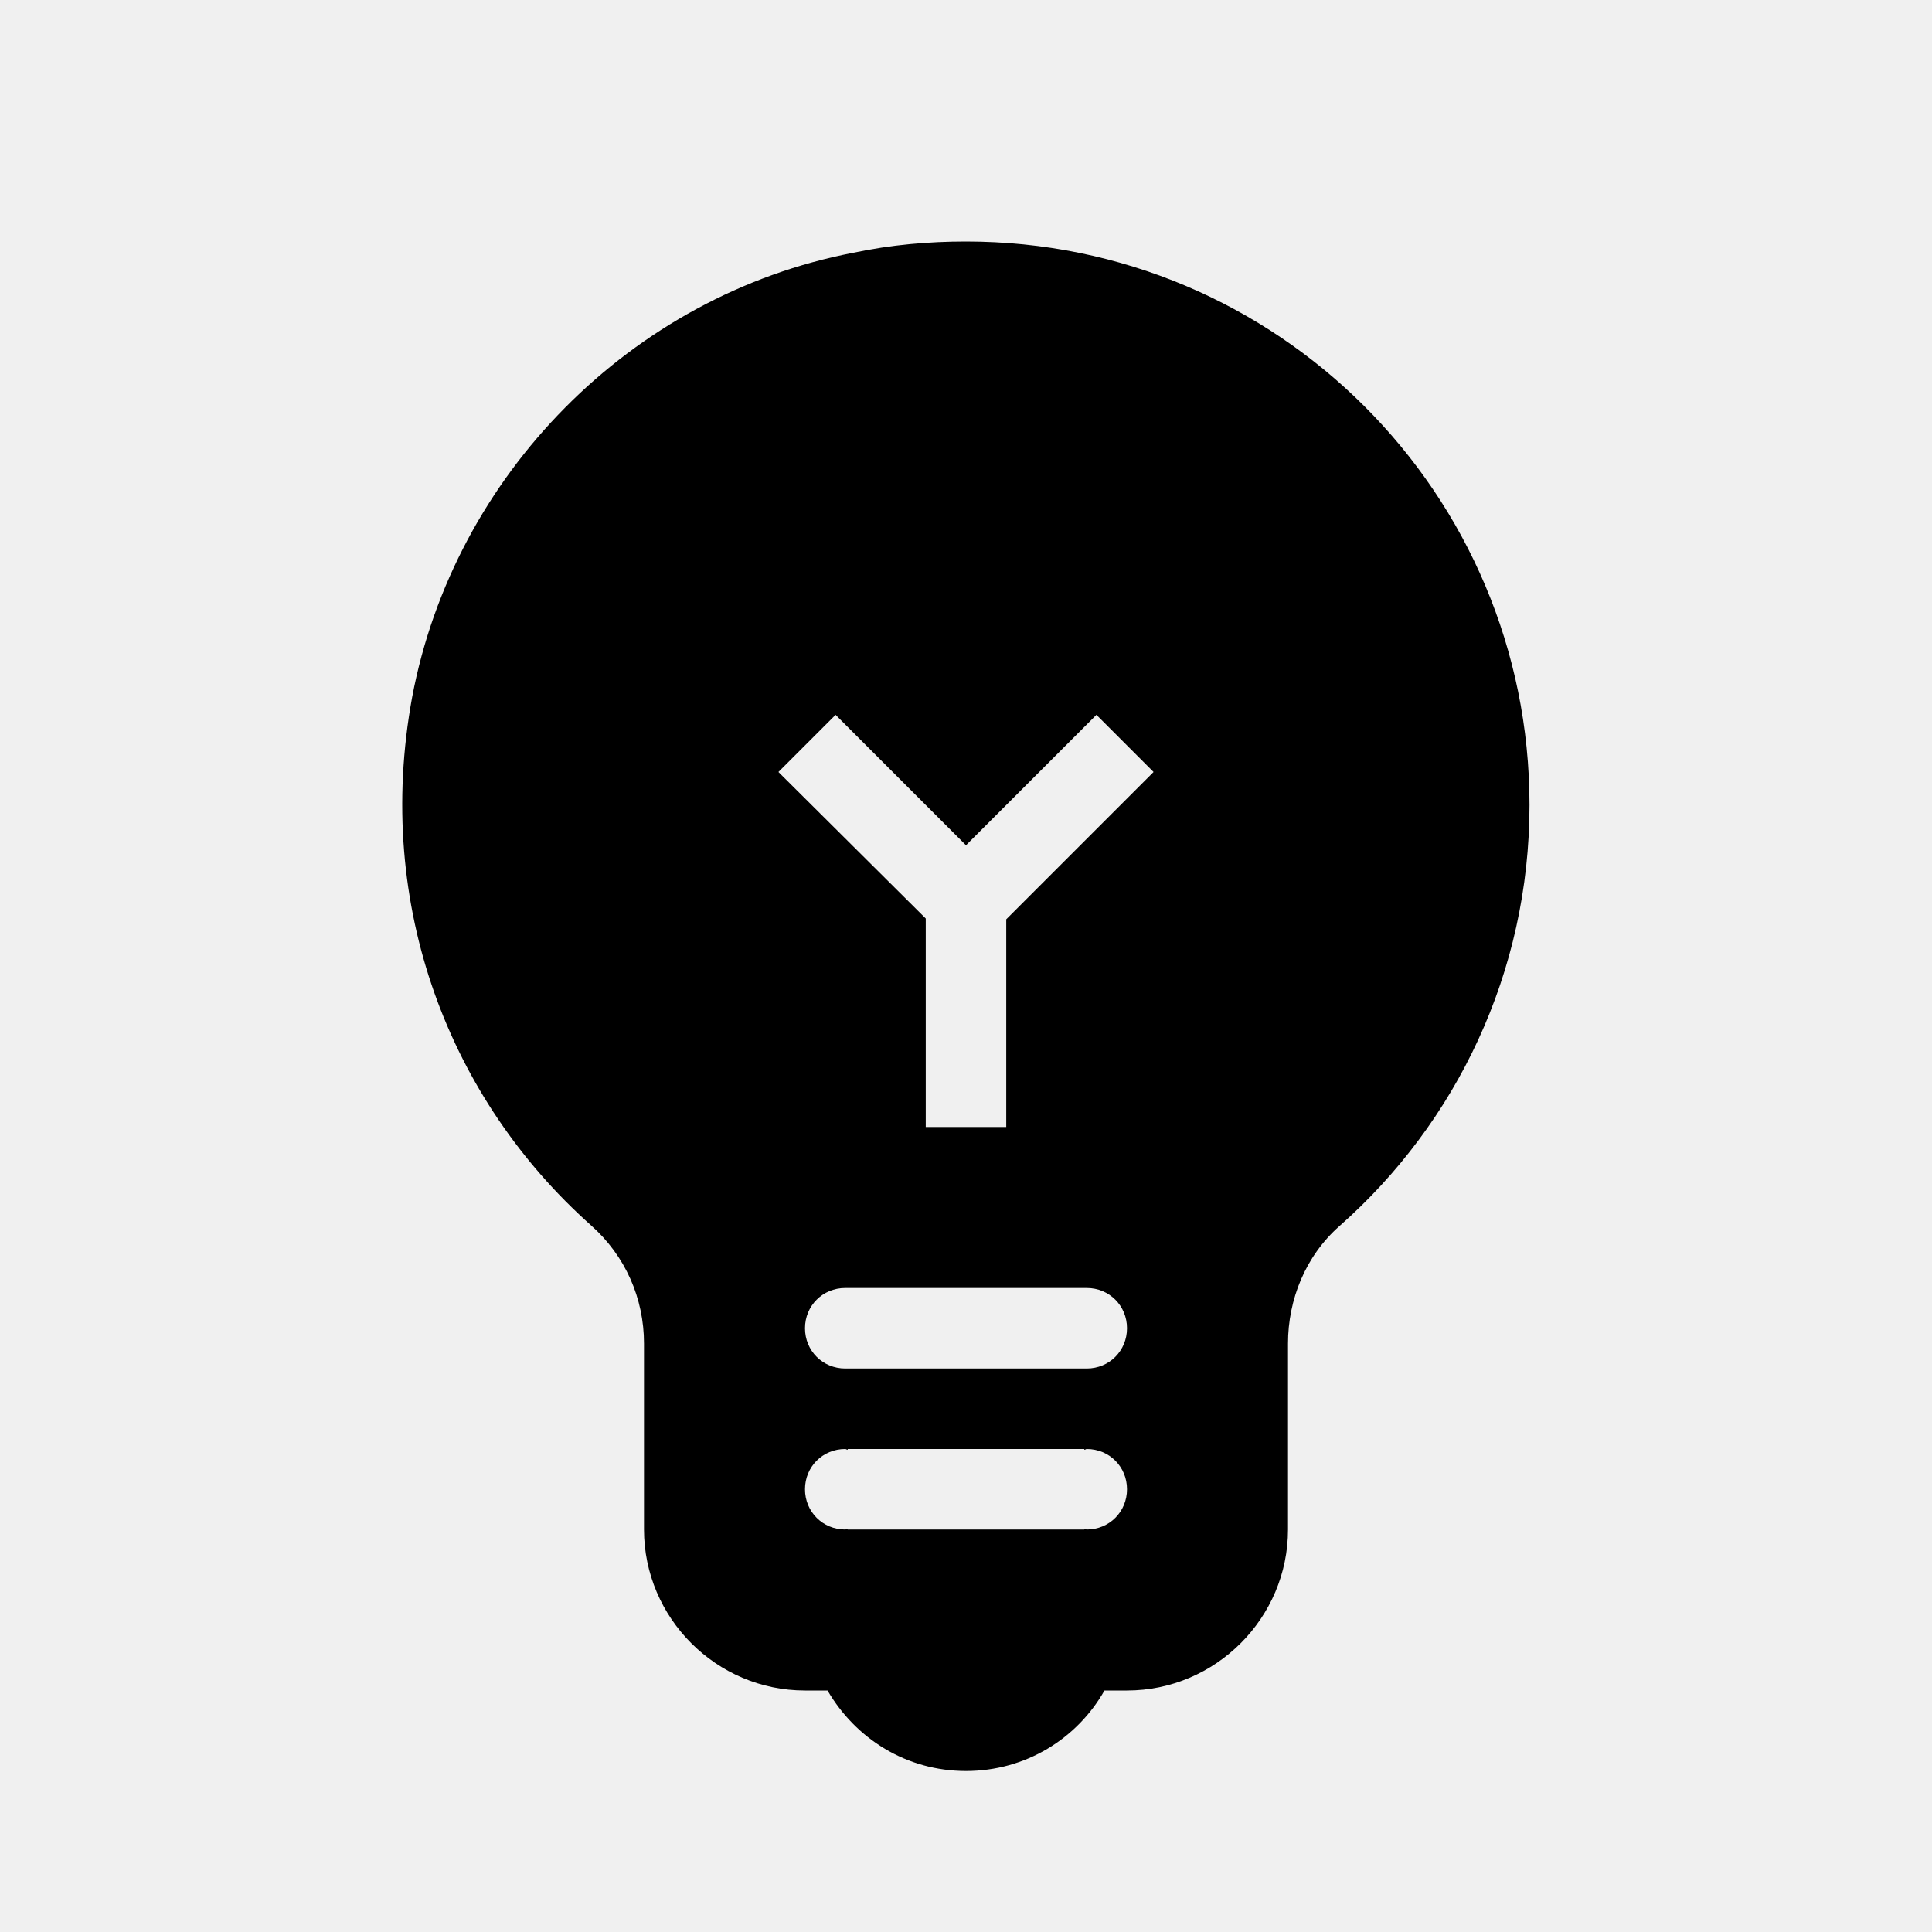
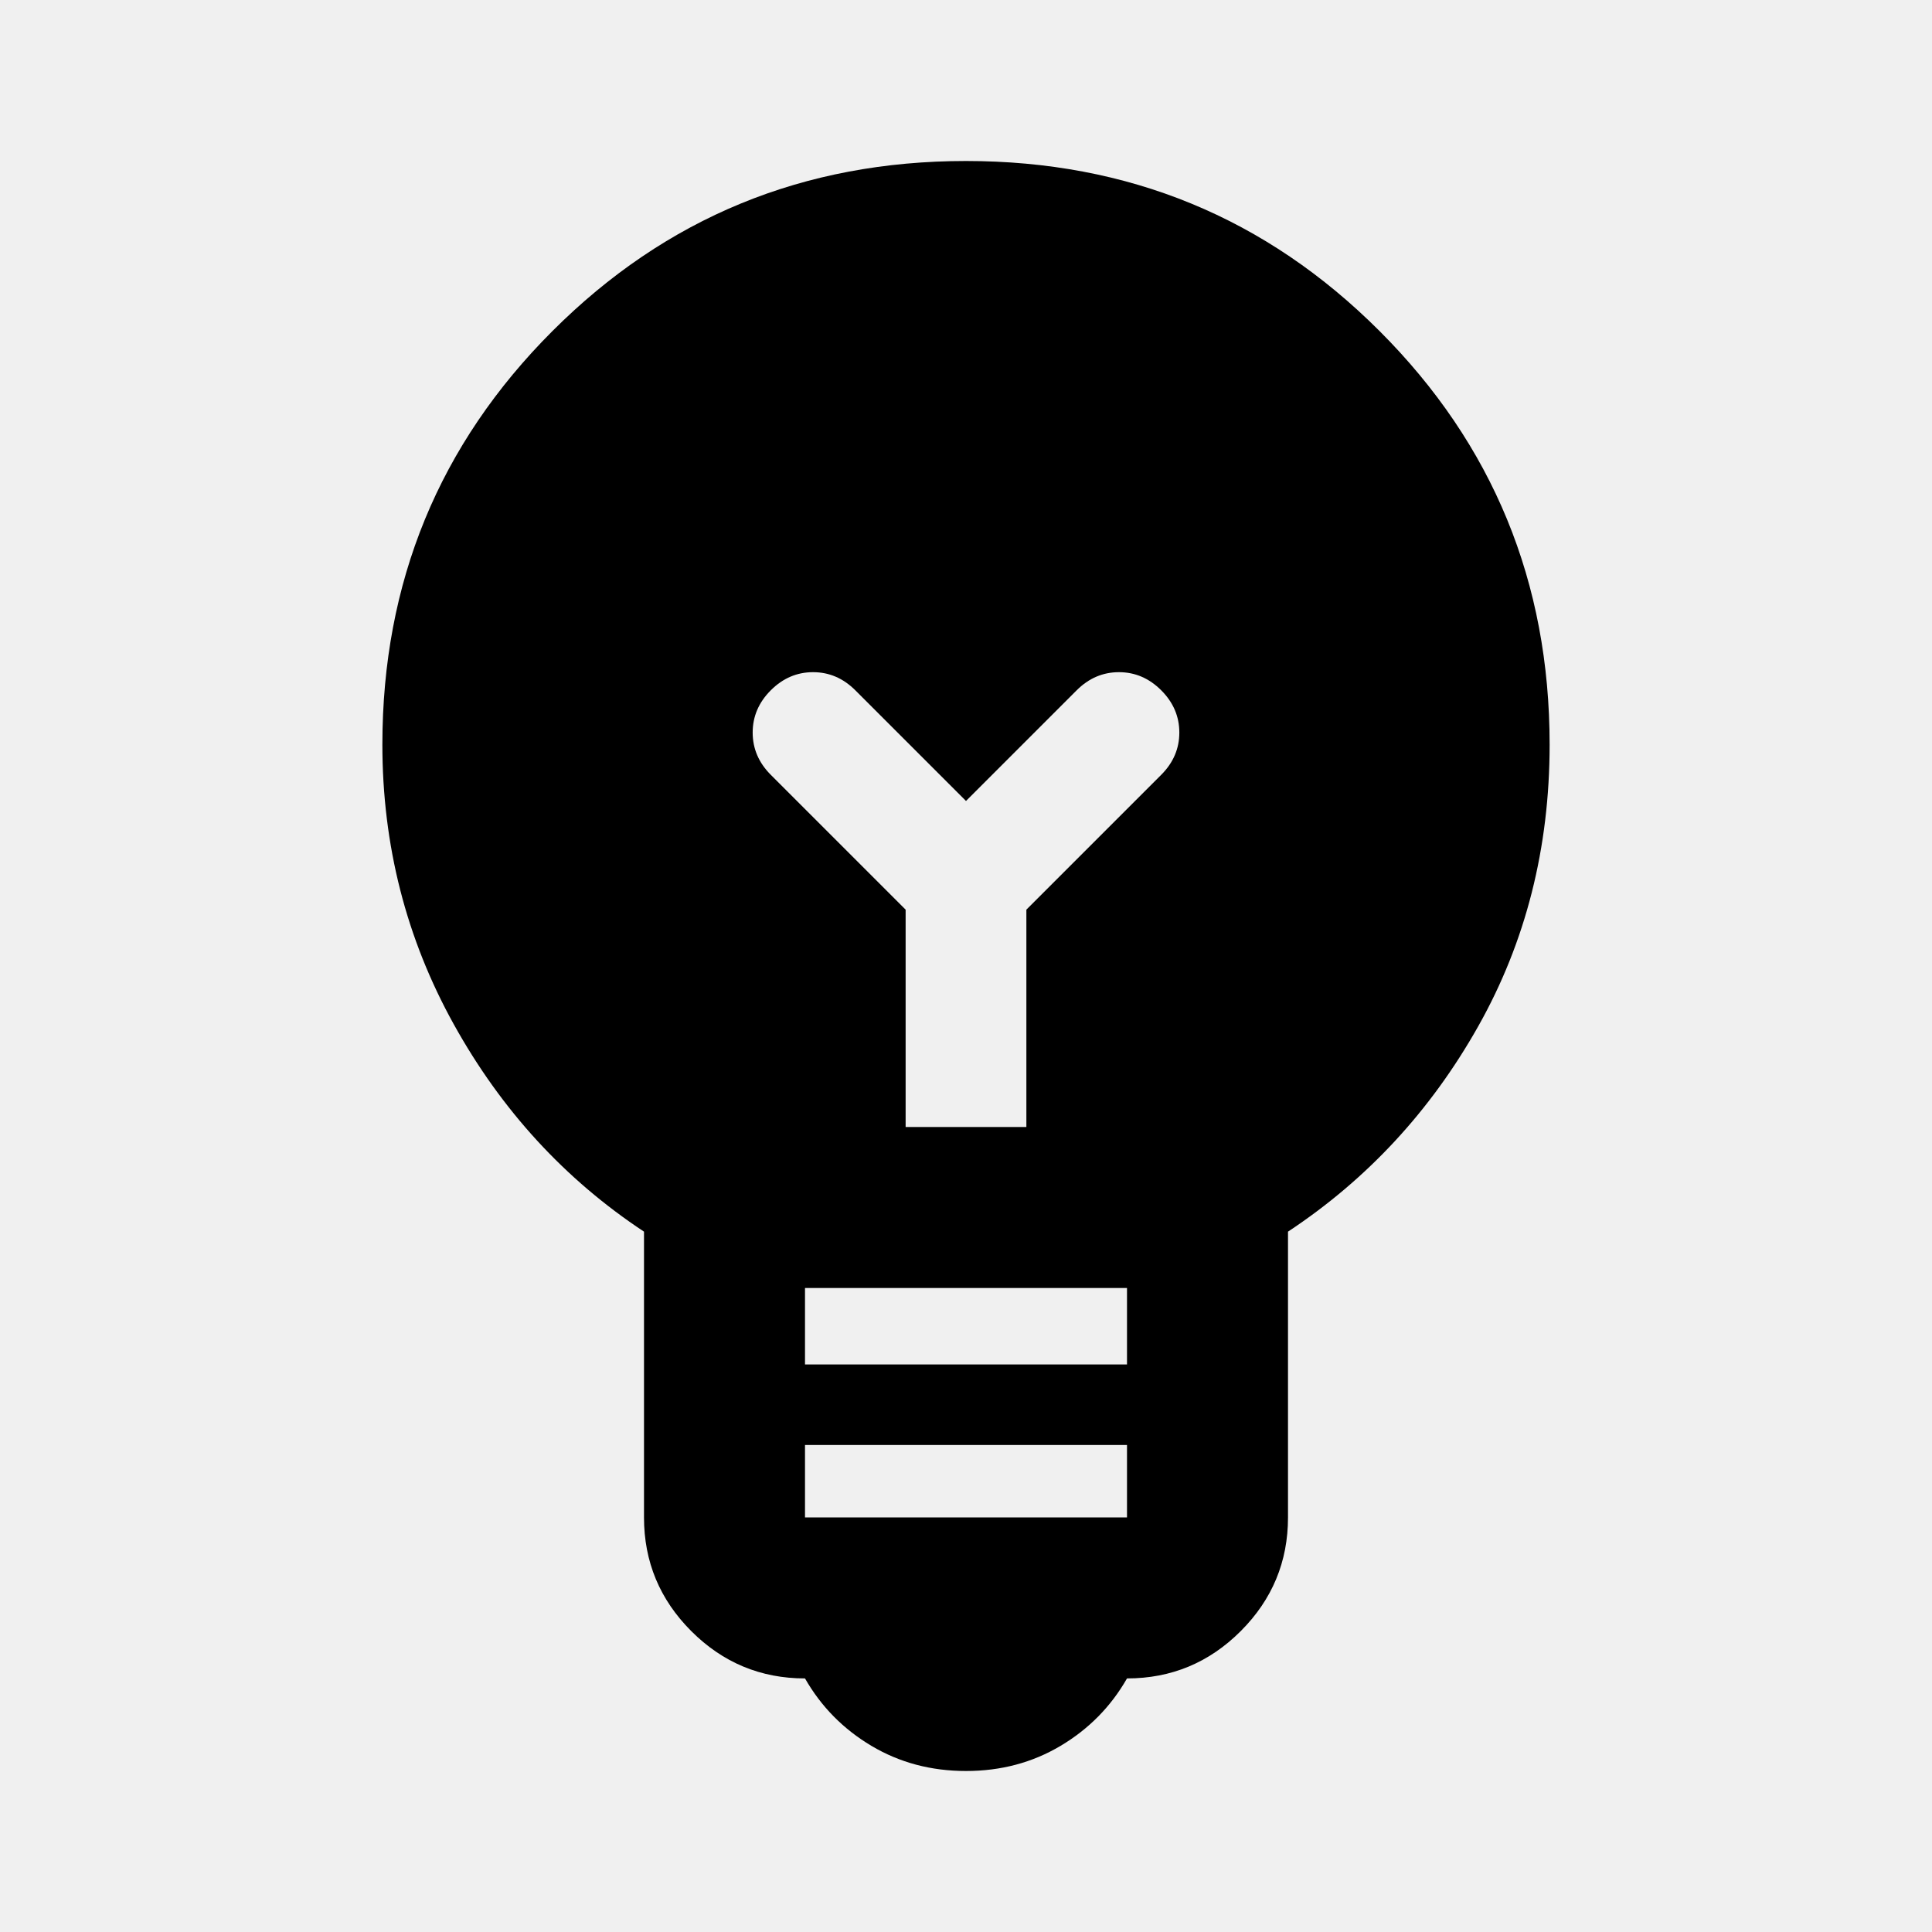
- <svg xmlns="http://www.w3.org/2000/svg" xmlns:xlink="http://www.w3.org/1999/xlink" width="24px" height="24px" viewBox="0 0 24 24" version="1.1">
-   <defs>
-     <path d="M12,3 C11.54,3 11.07,3.04 10.6,3.14 C7.84,3.67 5.64,5.9 5.12,8.66 C4.64,11.27 5.6,13.67 7.34,15.22 C7.77,15.6 8,16.13 8,16.69 L8,19 C8,20.1 8.9,21 10,21 L10.28,21 C10.63,21.6 11.26,22 12,22 C12.74,22 13.38,21.6 13.72,21 L14,21 C15.1,21 16,20.1 16,19 L16,16.69 C16,16.14 16.22,15.6 16.64,15.23 C18.09,13.95 19,12.08 19,10 C19,6.13 15.87,3 12,3 Z M12.5,14 L11.5,14 L11.5,11.41 L9.67,9.59 L10.38,8.88 L12,10.5 L13.62,8.88 L14.33,9.59 L12.5,11.42 L12.5,14 L12.5,14 Z M13.5,19 C13.49,19 13.48,18.99 13.47,18.99 L13.47,19 L10.53,19 L10.53,18.99 C10.52,18.99 10.51,19 10.5,19 C10.22,19 10,18.78 10,18.5 C10,18.22 10.22,18 10.5,18 C10.51,18 10.52,18.01 10.53,18.01 L10.53,18 L13.47,18 L13.47,18.01 C13.48,18.01 13.49,18 13.5,18 C13.78,18 14,18.22 14,18.5 C14,18.78 13.78,19 13.5,19 Z M13.5,17 L10.5,17 C10.22,17 10,16.78 10,16.5 C10,16.22 10.22,16 10.5,16 L13.5,16 C13.78,16 14,16.22 14,16.5 C14,16.78 13.78,17 13.5,17 Z" id="path-1" />
-   </defs>
-   <g id="emoji_objects" stroke="none" stroke-width="1" fill="none" fill-rule="evenodd">
-     <mask id="mask-2" fill="white">
-       <use xlink:href="#path-1" />
-     </mask>
-     <use id="Combined-Shape" fill="#000000" xlink:href="#path-1" />
-   </g>
+ <svg xmlns="http://www.w3.org/2000/svg" height="24" viewBox="0 -960 960 960" width="24">
+   <path d="M480-80q-26 0-47-12.5T400-126q-33 0-56.5-23.5T320-206v-142q-59-39-94.5-103T190-590q0-121 84.5-205.5T480-880q121 0 205.5 84.5T770-590q0 77-35.5 140T640-348v142q0 33-23.5 56.5T560-126q-12 21-33 33.5T480-80Zm-80-126h160v-36H400v36Zm0-76h160v-38H400v38Zm110-118v-108l67-67q9-9 9-21t-9-21q-9-9-21-9t-21 9l-55 55-55-55q-9-9-21-9t-21 9q-9 9-9 21t9 21l67 67v108h60Z" />
</svg>
